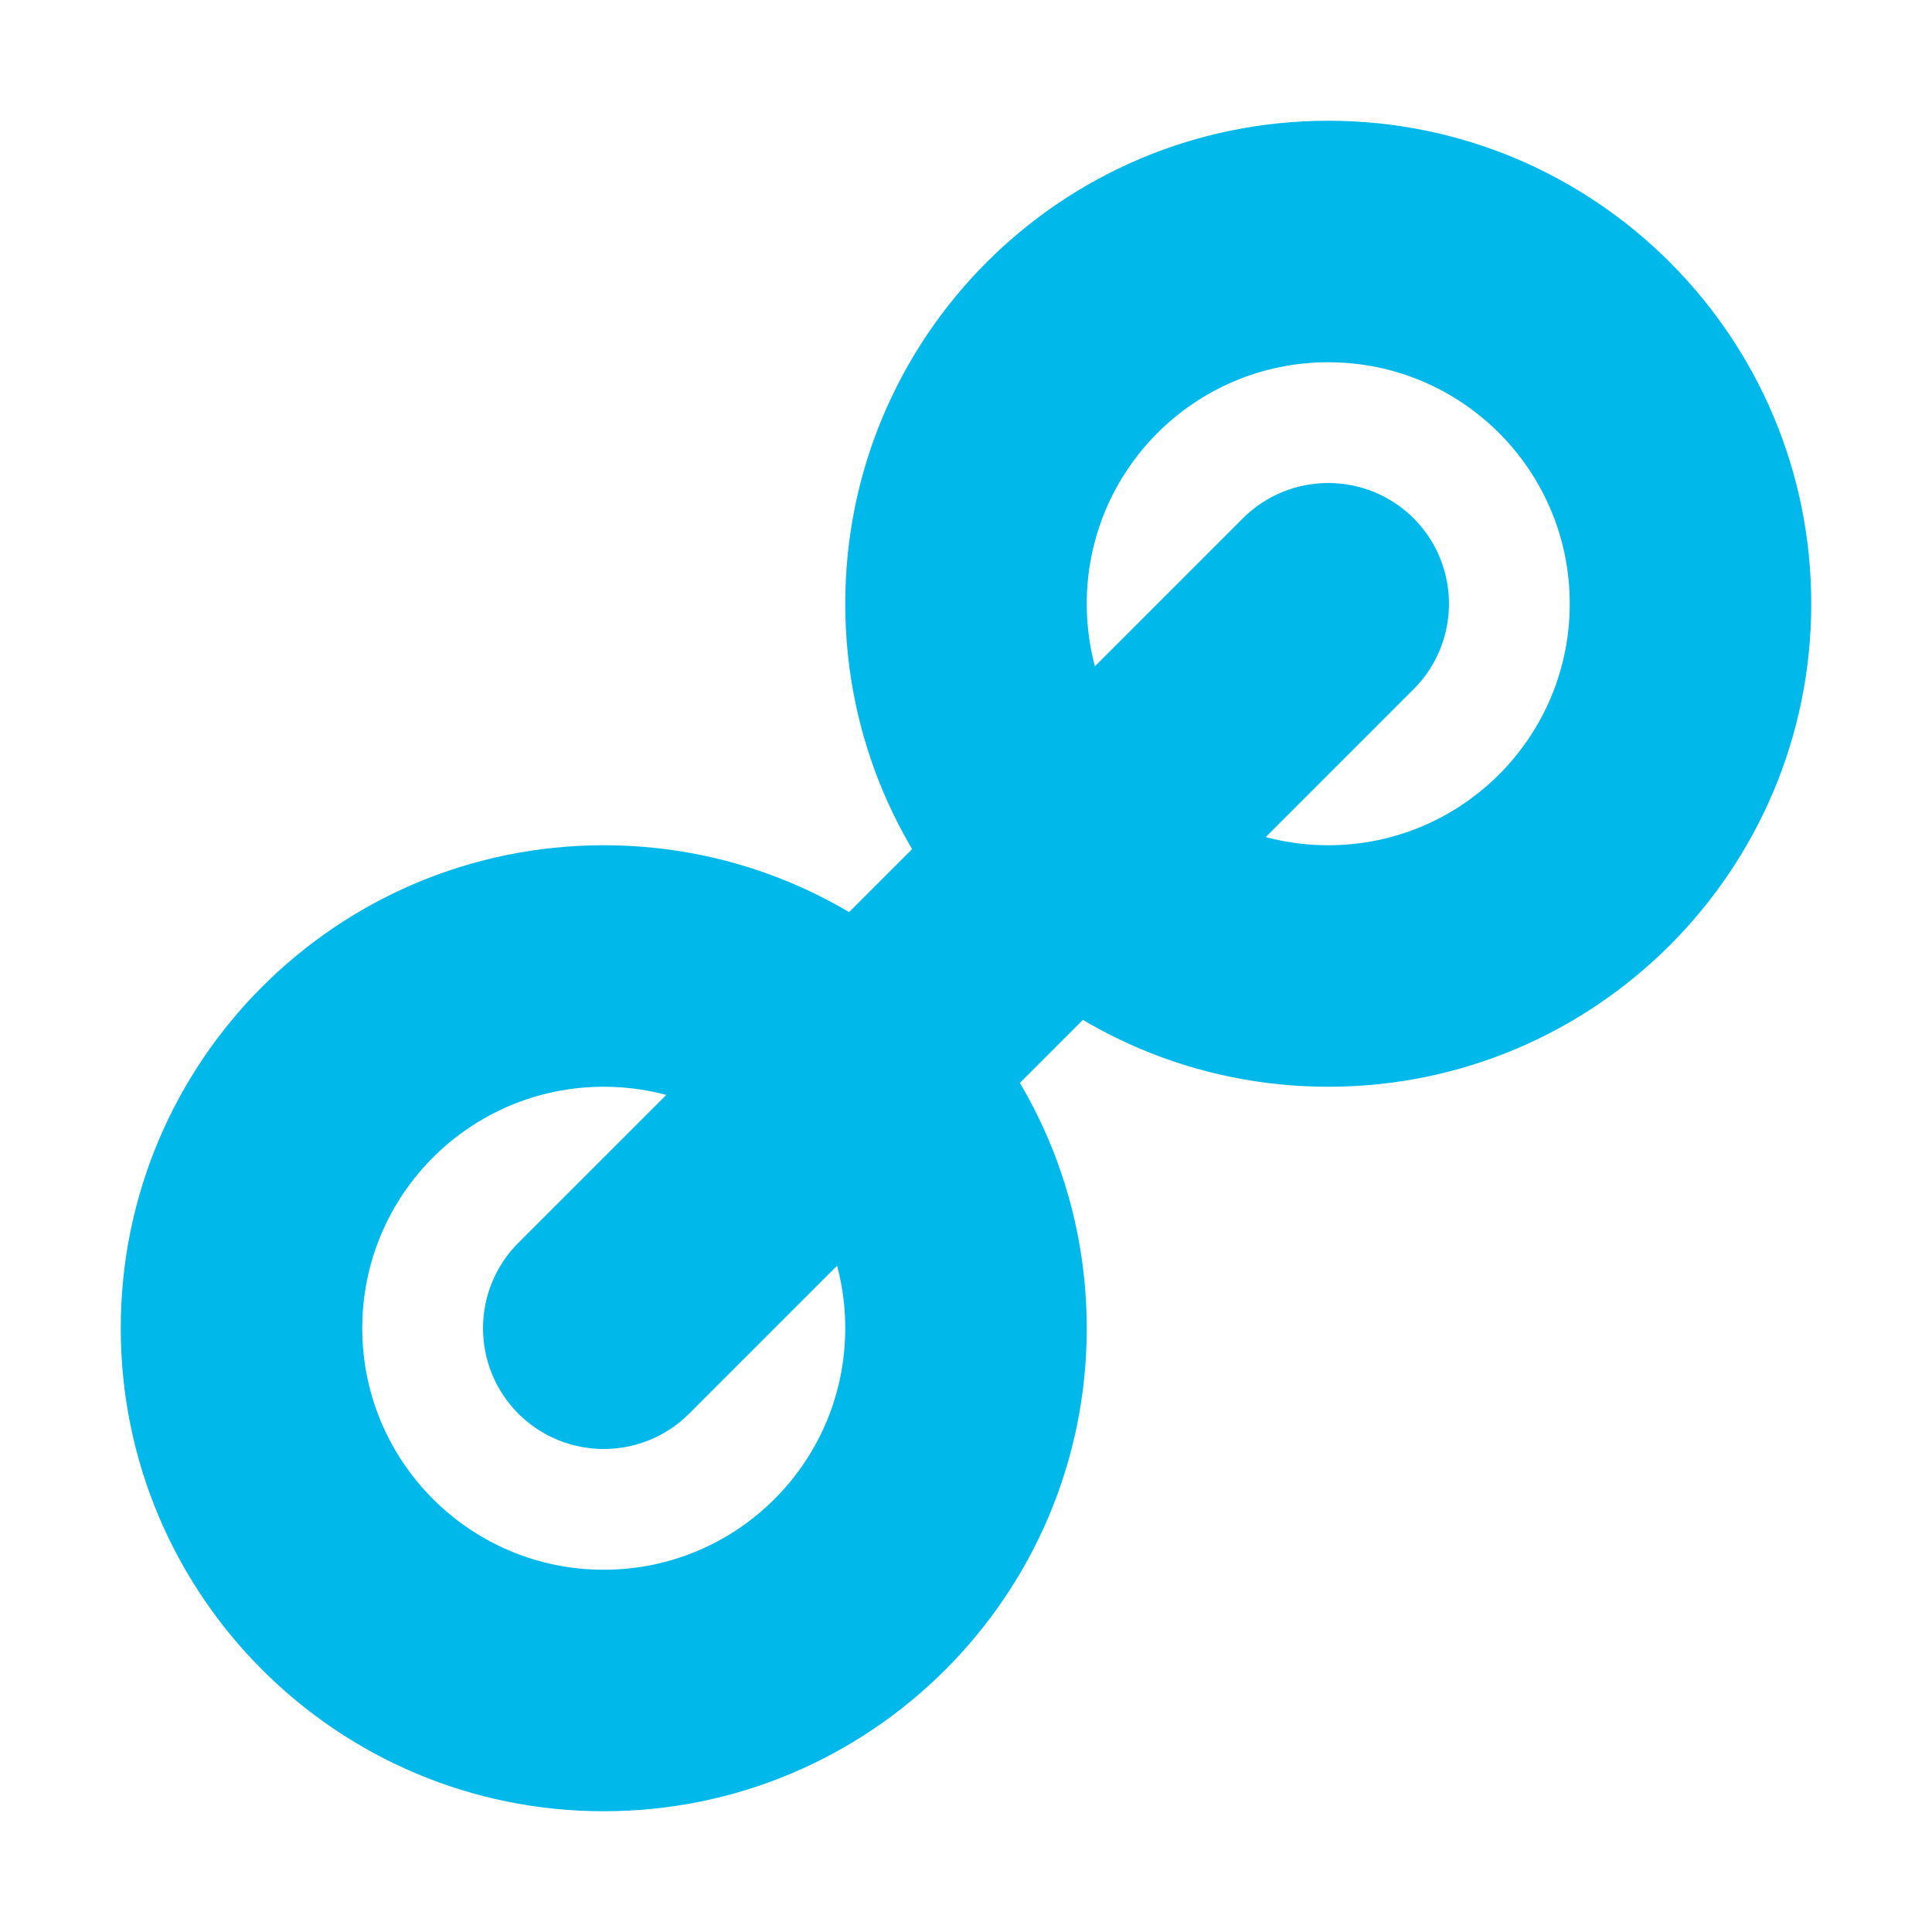
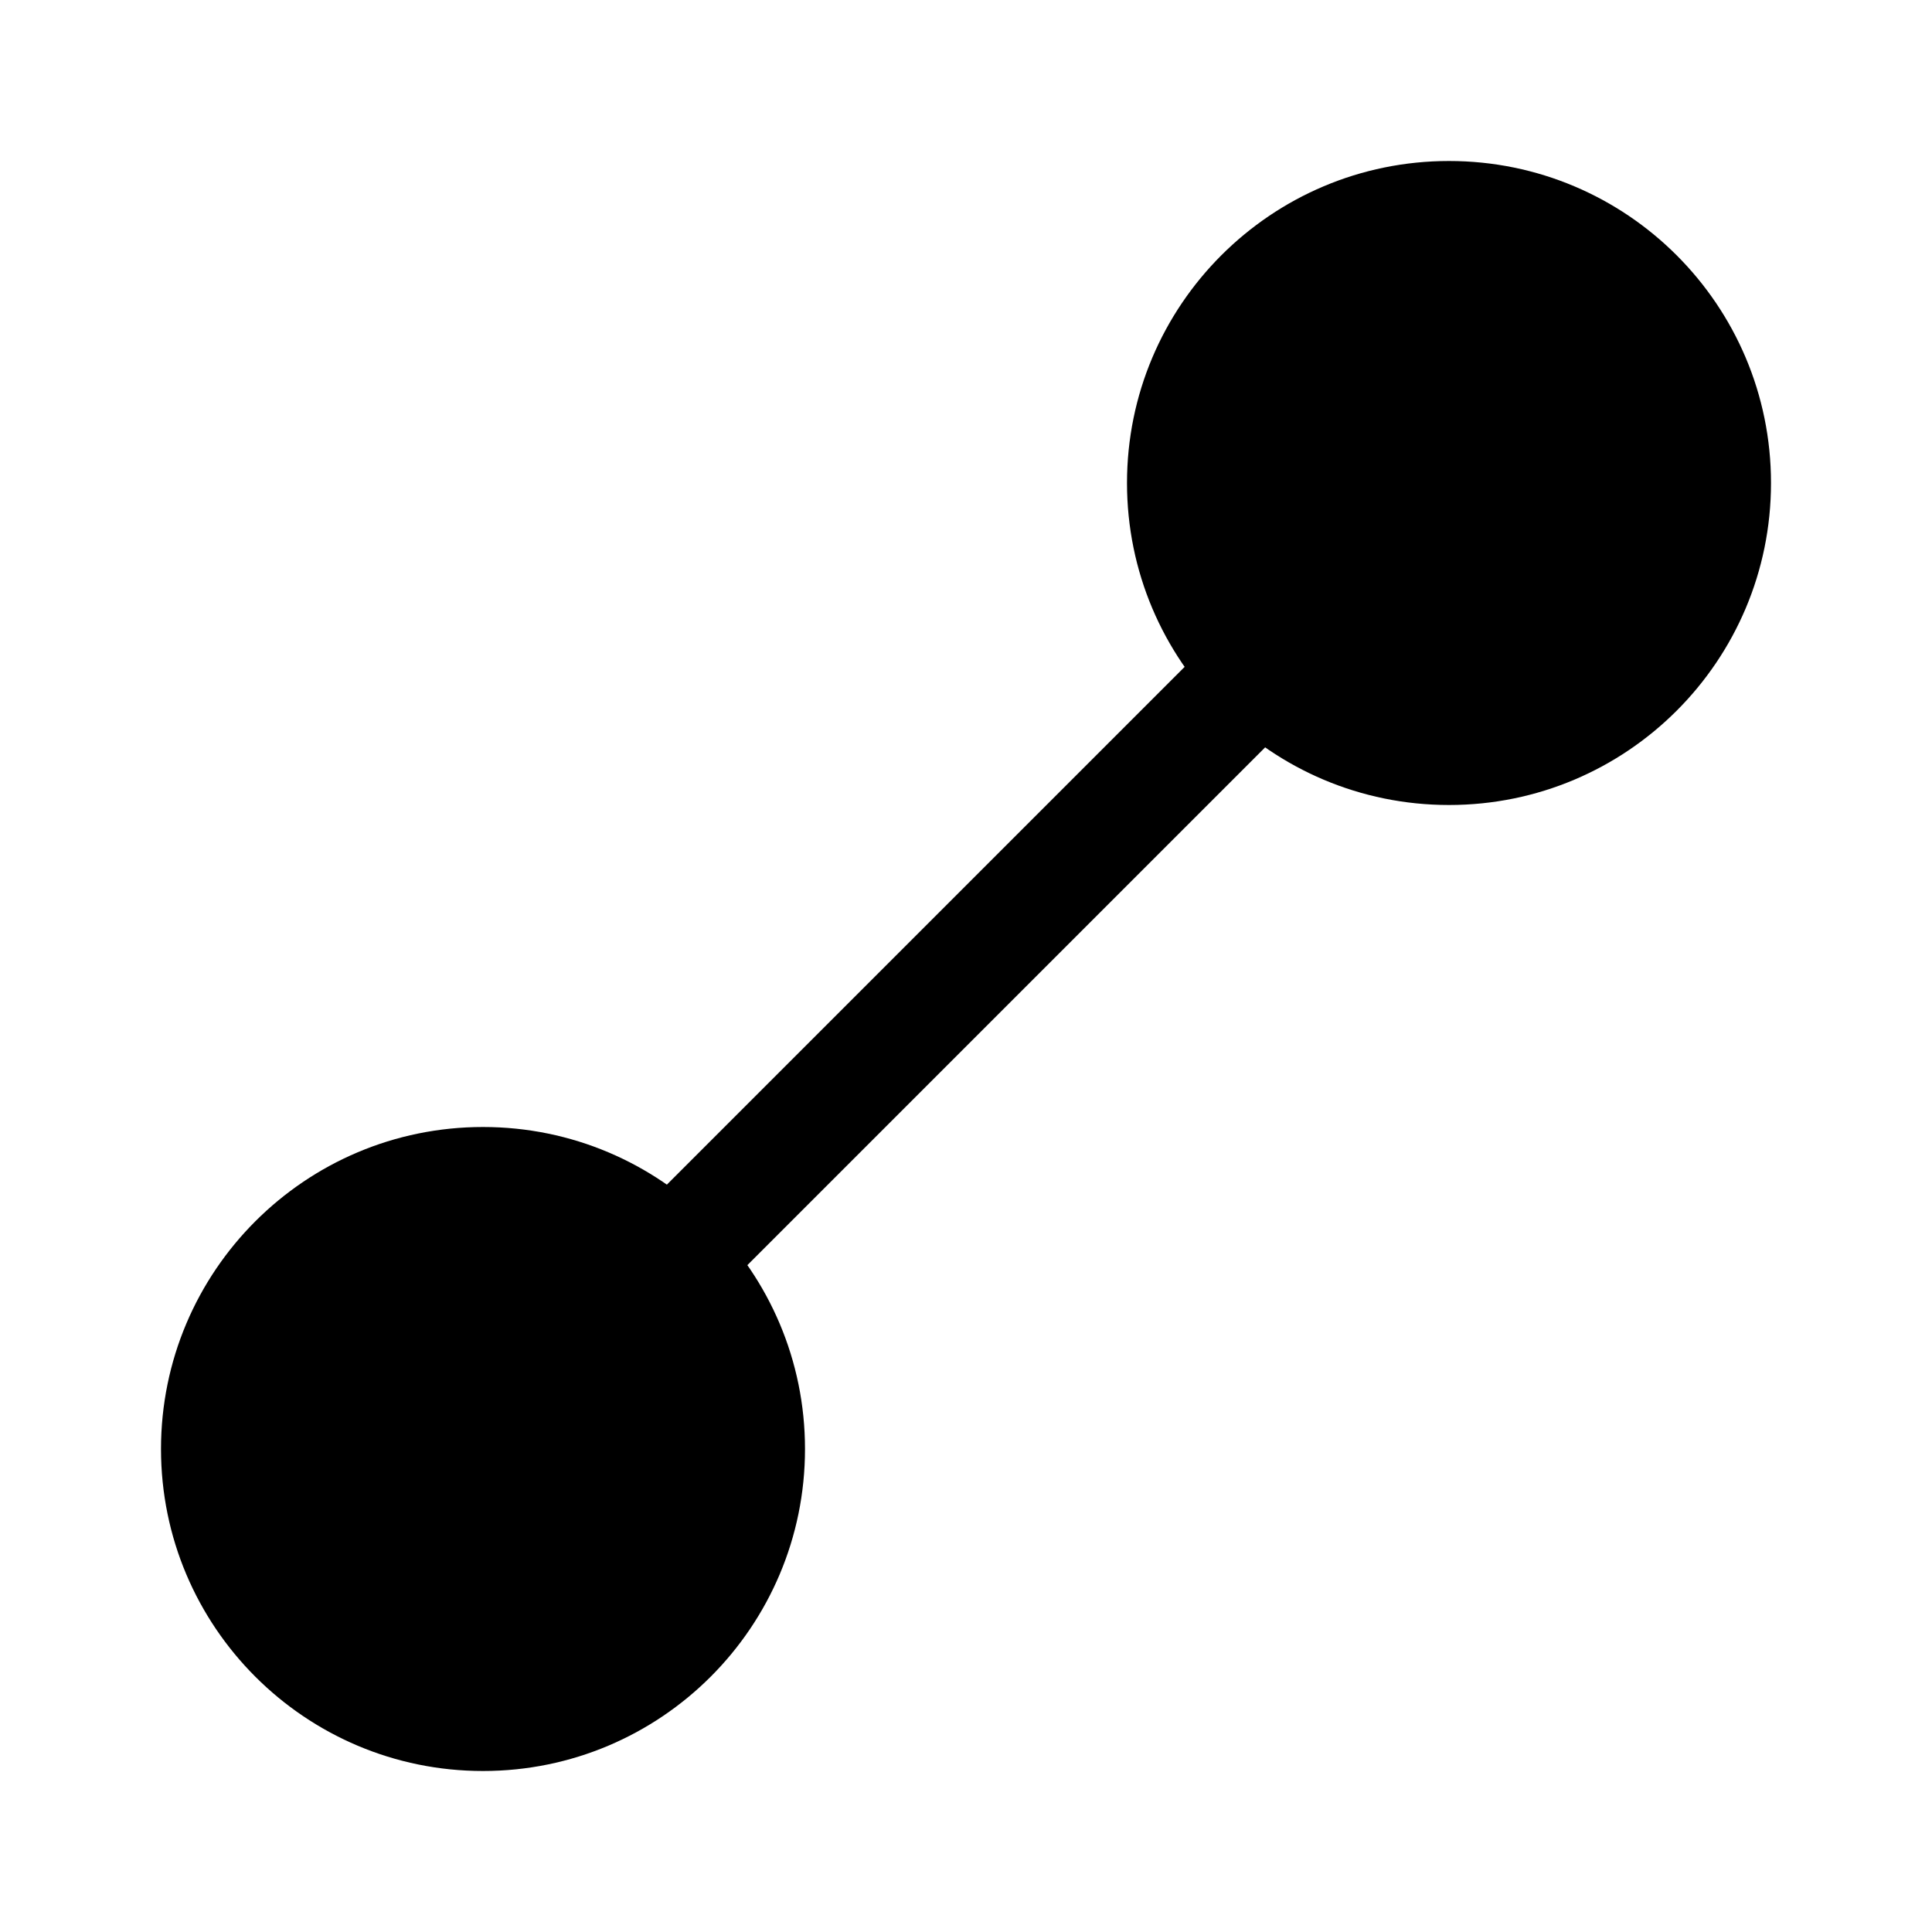
<svg xmlns="http://www.w3.org/2000/svg" width="24px" height="24px" viewBox="0 0 24 24" version="1.1">
-   <defs />
-   <g id="Page-1" stroke="none" stroke-width="1" fill="none" fill-rule="evenodd">
-     <g id="connected_24" fill="#00B8E9">
-       <g id="Connected" transform="translate(1.5, 1.5)">
-         <path d="M15,12 C11.686,12 9,9.314 9,6 C9,2.686 11.686,0 15,0 C18.314,0 21,2.686 21,6 C21,9.314 18.314,12 15,12 Z M15,9 C16.657,9 18,7.657 18,6 C18,4.343 16.657,3 15,3 C13.343,3 12,4.343 12,6 C12,7.657 13.343,9 15,9 Z" id="Combined-Shape" fill-rule="evenodd" />
-         <path d="M6,21 C2.686,21 0,18.314 0,15 C0,11.686 2.686,9 6,9 C9.314,9 12,11.686 12,15 C12,18.314 9.314,21 6,21 Z M6,18 C7.657,18 9,16.657 9,15 C9,13.343 7.657,12 6,12 C4.343,12 3,13.343 3,15 C3,16.657 4.343,18 6,18 Z" id="Combined-Shape" fill-rule="evenodd" />
-         <path d="M7.061,16.061 C6.475,16.646 5.525,16.646 4.939,16.061 C4.354,15.475 4.354,14.525 4.939,13.939 L13.939,4.939 C14.525,4.354 15.475,4.354 16.061,4.939 C16.646,5.525 16.646,6.475 16.061,7.061 L7.061,16.061 Z" id="Path" fill-rule="nonzero" />
-       </g>
-     </g>
-   </g>
+   <polygon id="Polygon" points="15 8 16 9 9 16 8 15" />
+   <circle id="Oval-2" cx="6" cy="18" r="4" />
+   <circle id="Oval-2-Copy" cx="18" cy="6" r="4" />
</svg>
